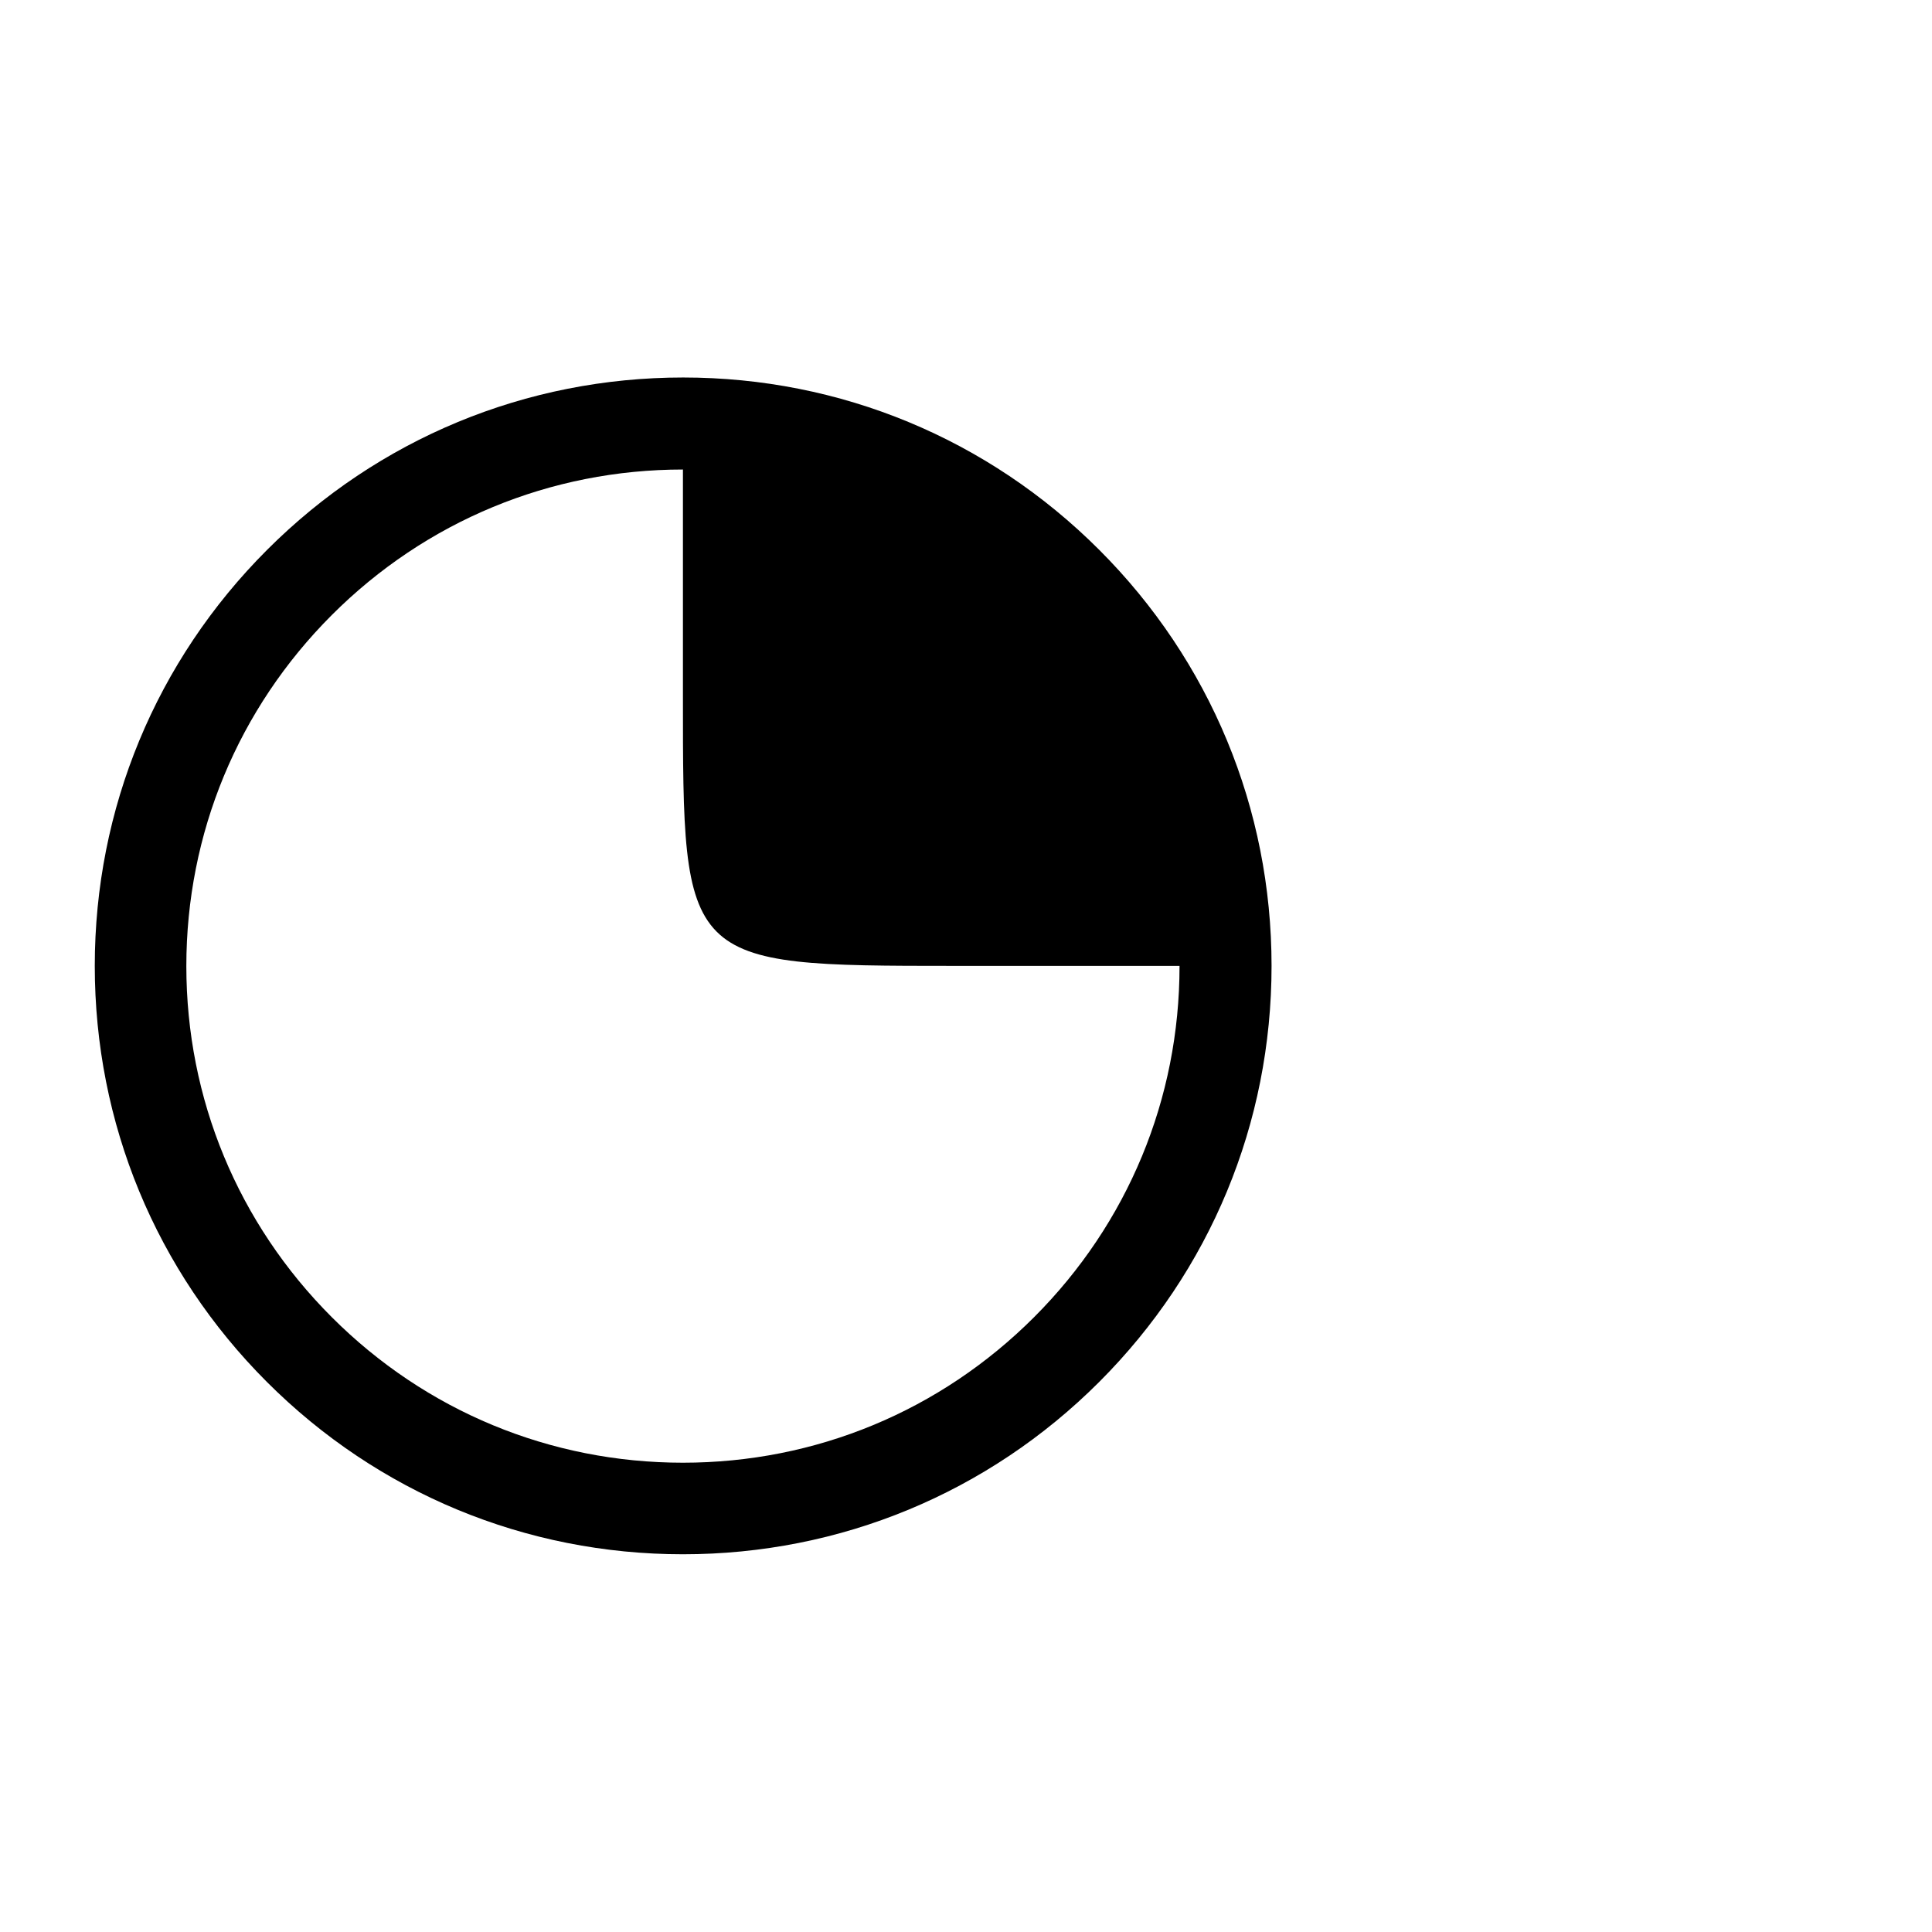
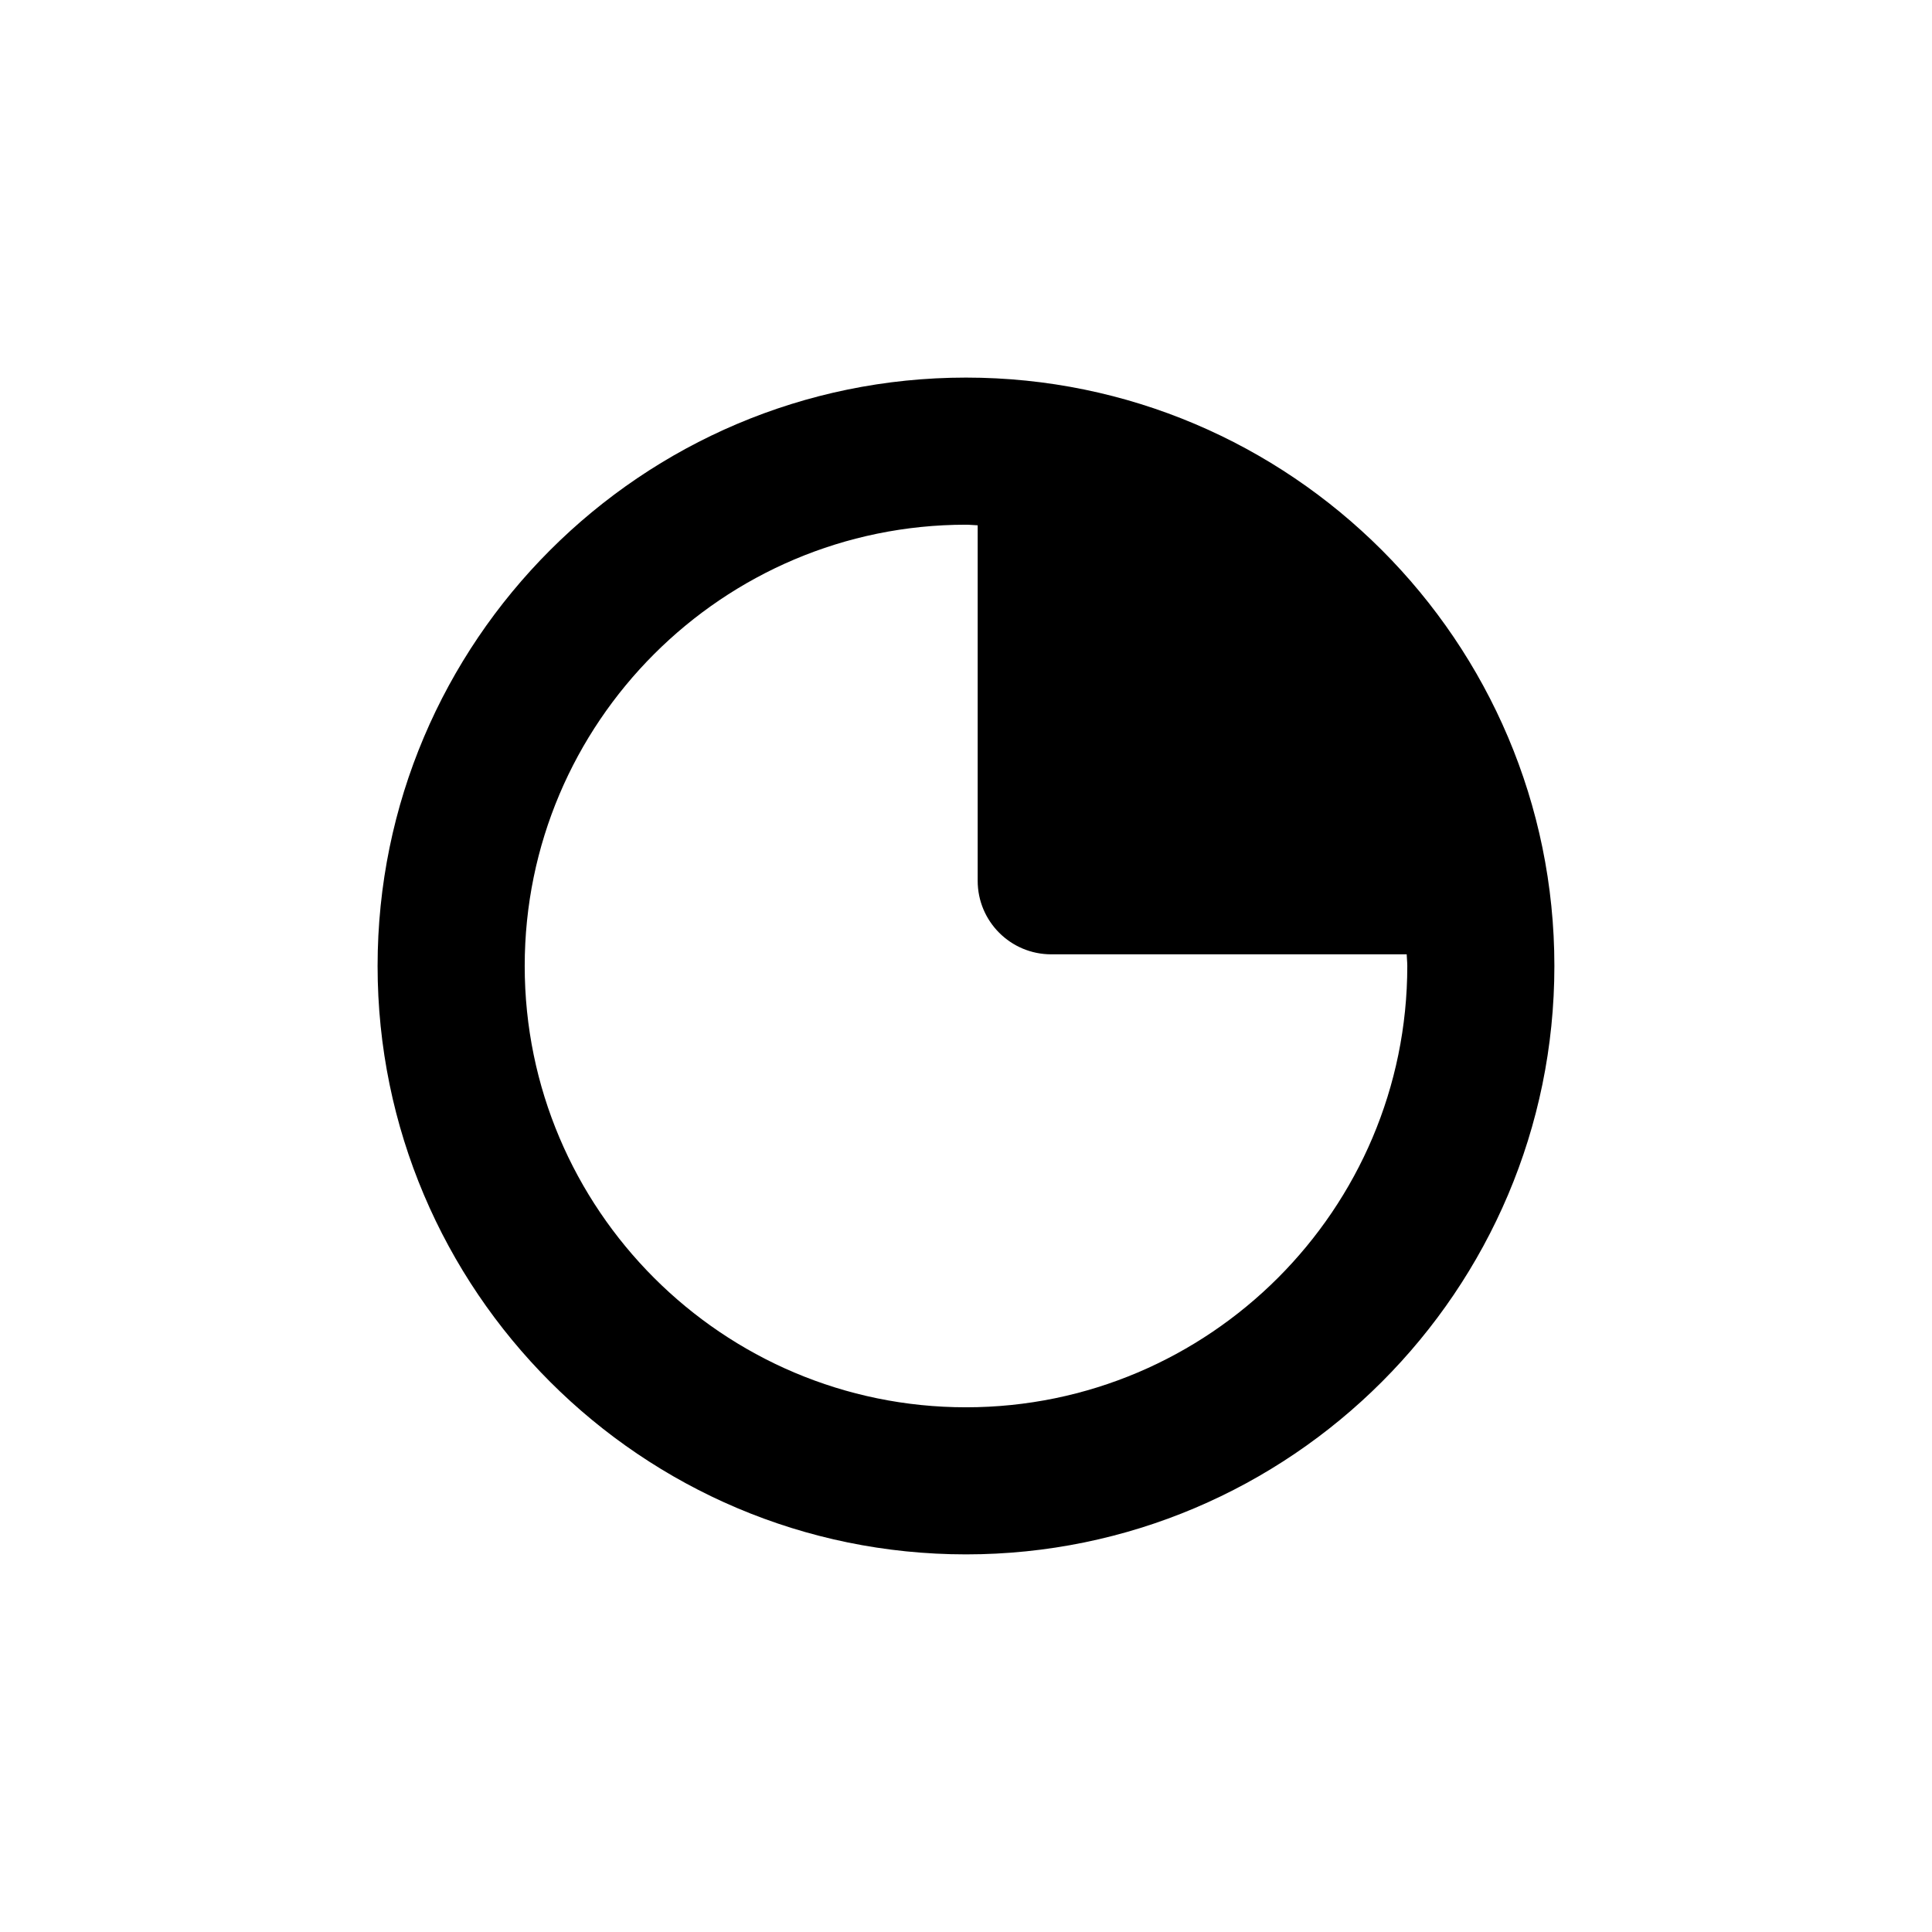
- <svg xmlns="http://www.w3.org/2000/svg" version="1.1" id="Ebene_1" x="0px" y="0px" viewBox="0 0 841.9 841.9" enable-background="new 0 0 841.9 841.9" xml:space="preserve">
-   <g>
-     <path d="M297.6,677.3c-68.5,0-132.9-26.7-181.3-75.1S41.3,489.4,41.3,420.9s26.7-132.9,75.1-181.3c48.4-48.4,112.8-75.1,181.3-75.1   s132.9,26.7,181.3,75.1c48.4,48.4,75.1,112.8,75.1,181.3s-26.7,132.9-75.1,181.3S366.1,677.3,297.6,677.3z M297.6,204.6   c-57.8,0-112.1,22.5-153,63.4c-40.9,40.9-63.4,95.2-63.4,153c0,57.8,22.5,112.1,63.4,153c40.9,40.9,95.2,63.4,153,63.4   c57.8,0,112.1-22.5,153-63.4c40.9-40.9,63.4-95.2,63.4-153c0-57.8-22.5-112.1-63.4-153C409.8,227.1,355.4,204.6,297.6,204.6z" />
-   </g>
-   <path d="M 478.3,253.4 297.6,184.6 c 0,0 0,78.8 0,118.2 0,117.5 -0.4,118.1 118.2,118.1 39.4,0 118.2,0 118.2,0 z" id="polygon7" />
+ <svg xmlns="http://www.w3.org/2000/svg" version="1.1" id="Ebene_1" x="0px" y="0px" width="68px" height="68px" viewBox="0 0 68 68" enable-background="new 0 0 68 68" xml:space="preserve">
+   <path d="M34,13.29c-11.419,0-20.71,9.29-20.71,20.709c0,11.419,9.29,20.71,20.71,20.71c11.419,0,20.709-9.29,20.709-20.71  C54.71,22.581,45.419,13.29,34,13.29z M34,49.532c-8.565,0-15.532-6.967-15.532-15.532c0-8.565,6.967-15.532,15.532-15.532  c0.139,0,0.273,0.017,0.411,0.021V31c0,1.431,1.159,2.589,2.589,2.589h12.511c0.004,0.138,0.021,0.272,0.021,0.411  C49.532,42.565,42.565,49.532,34,49.532z" />
</svg>
